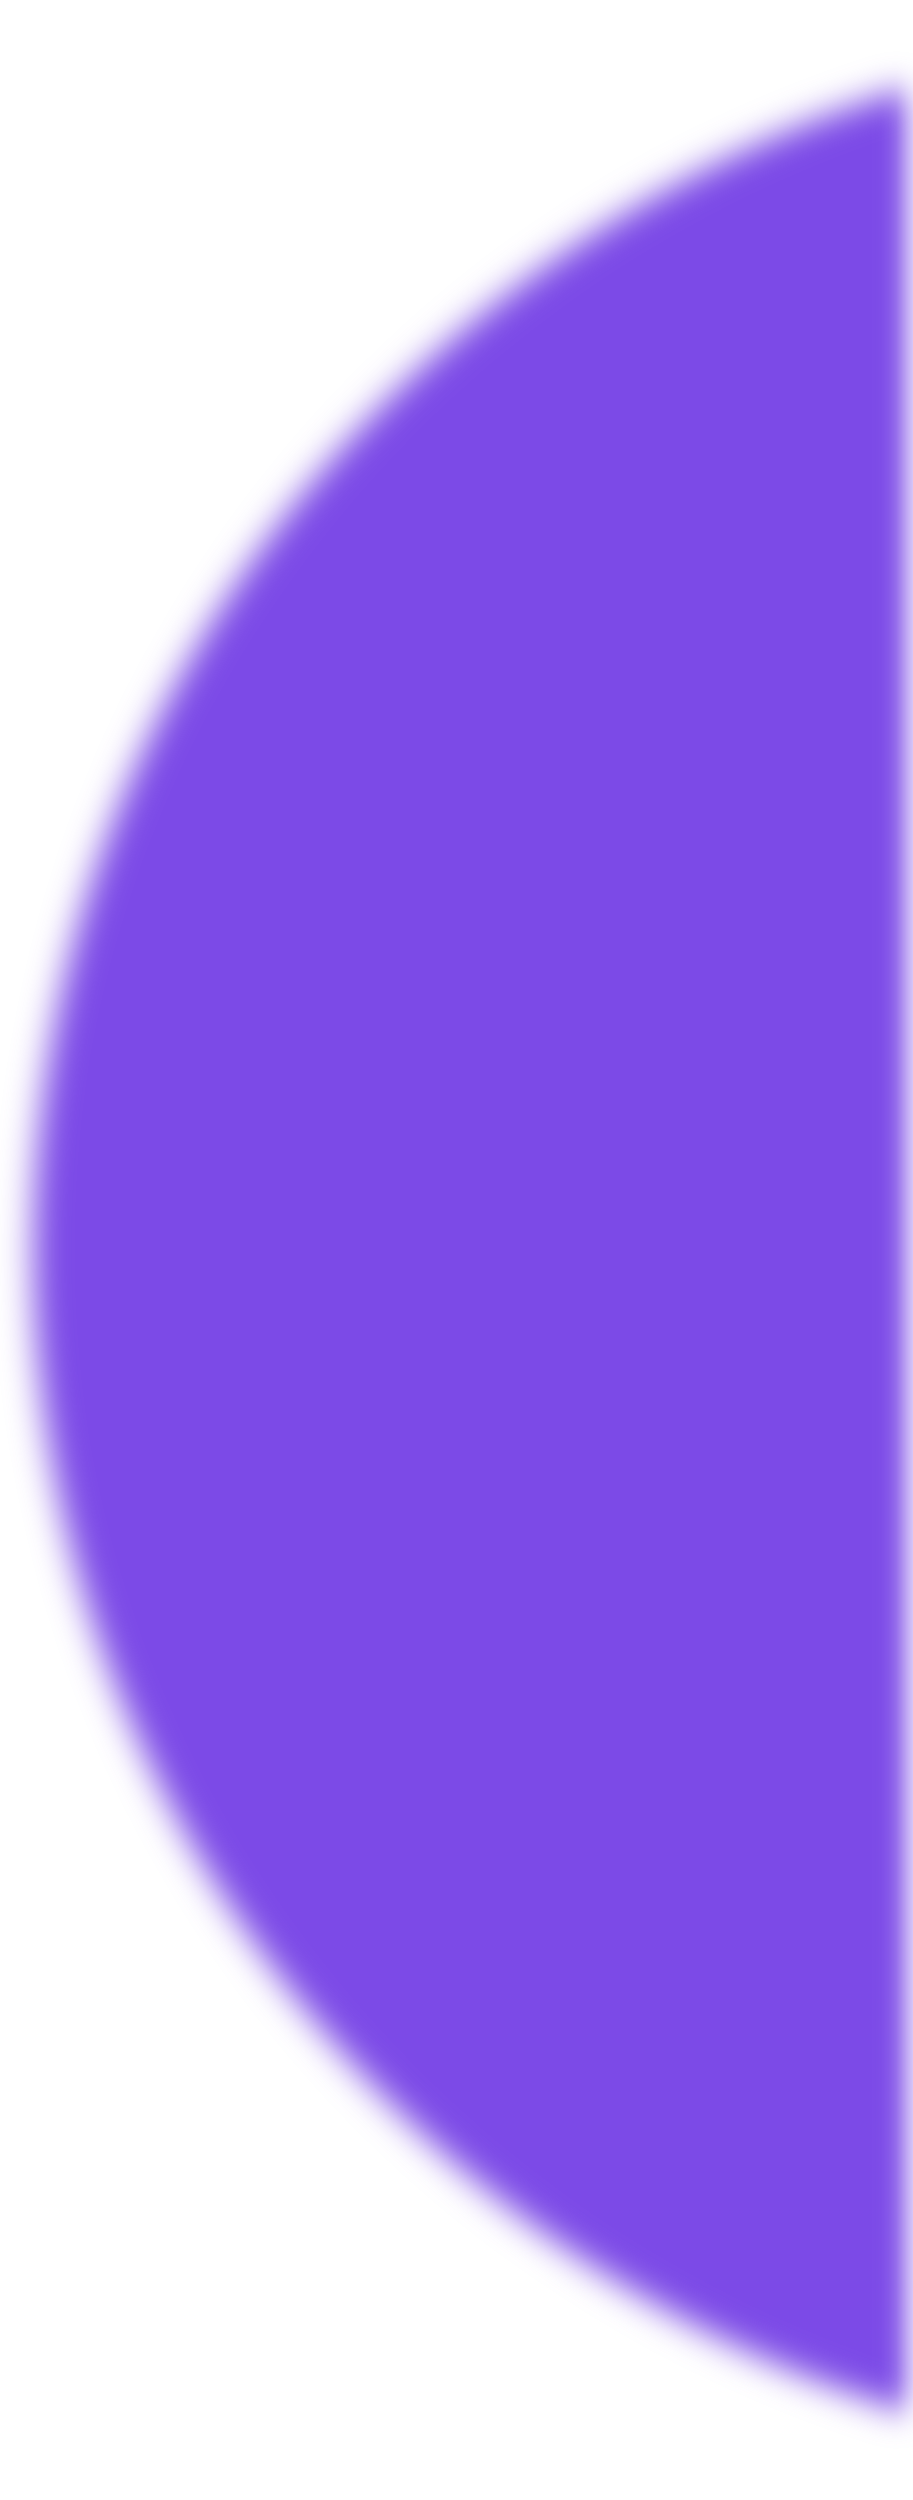
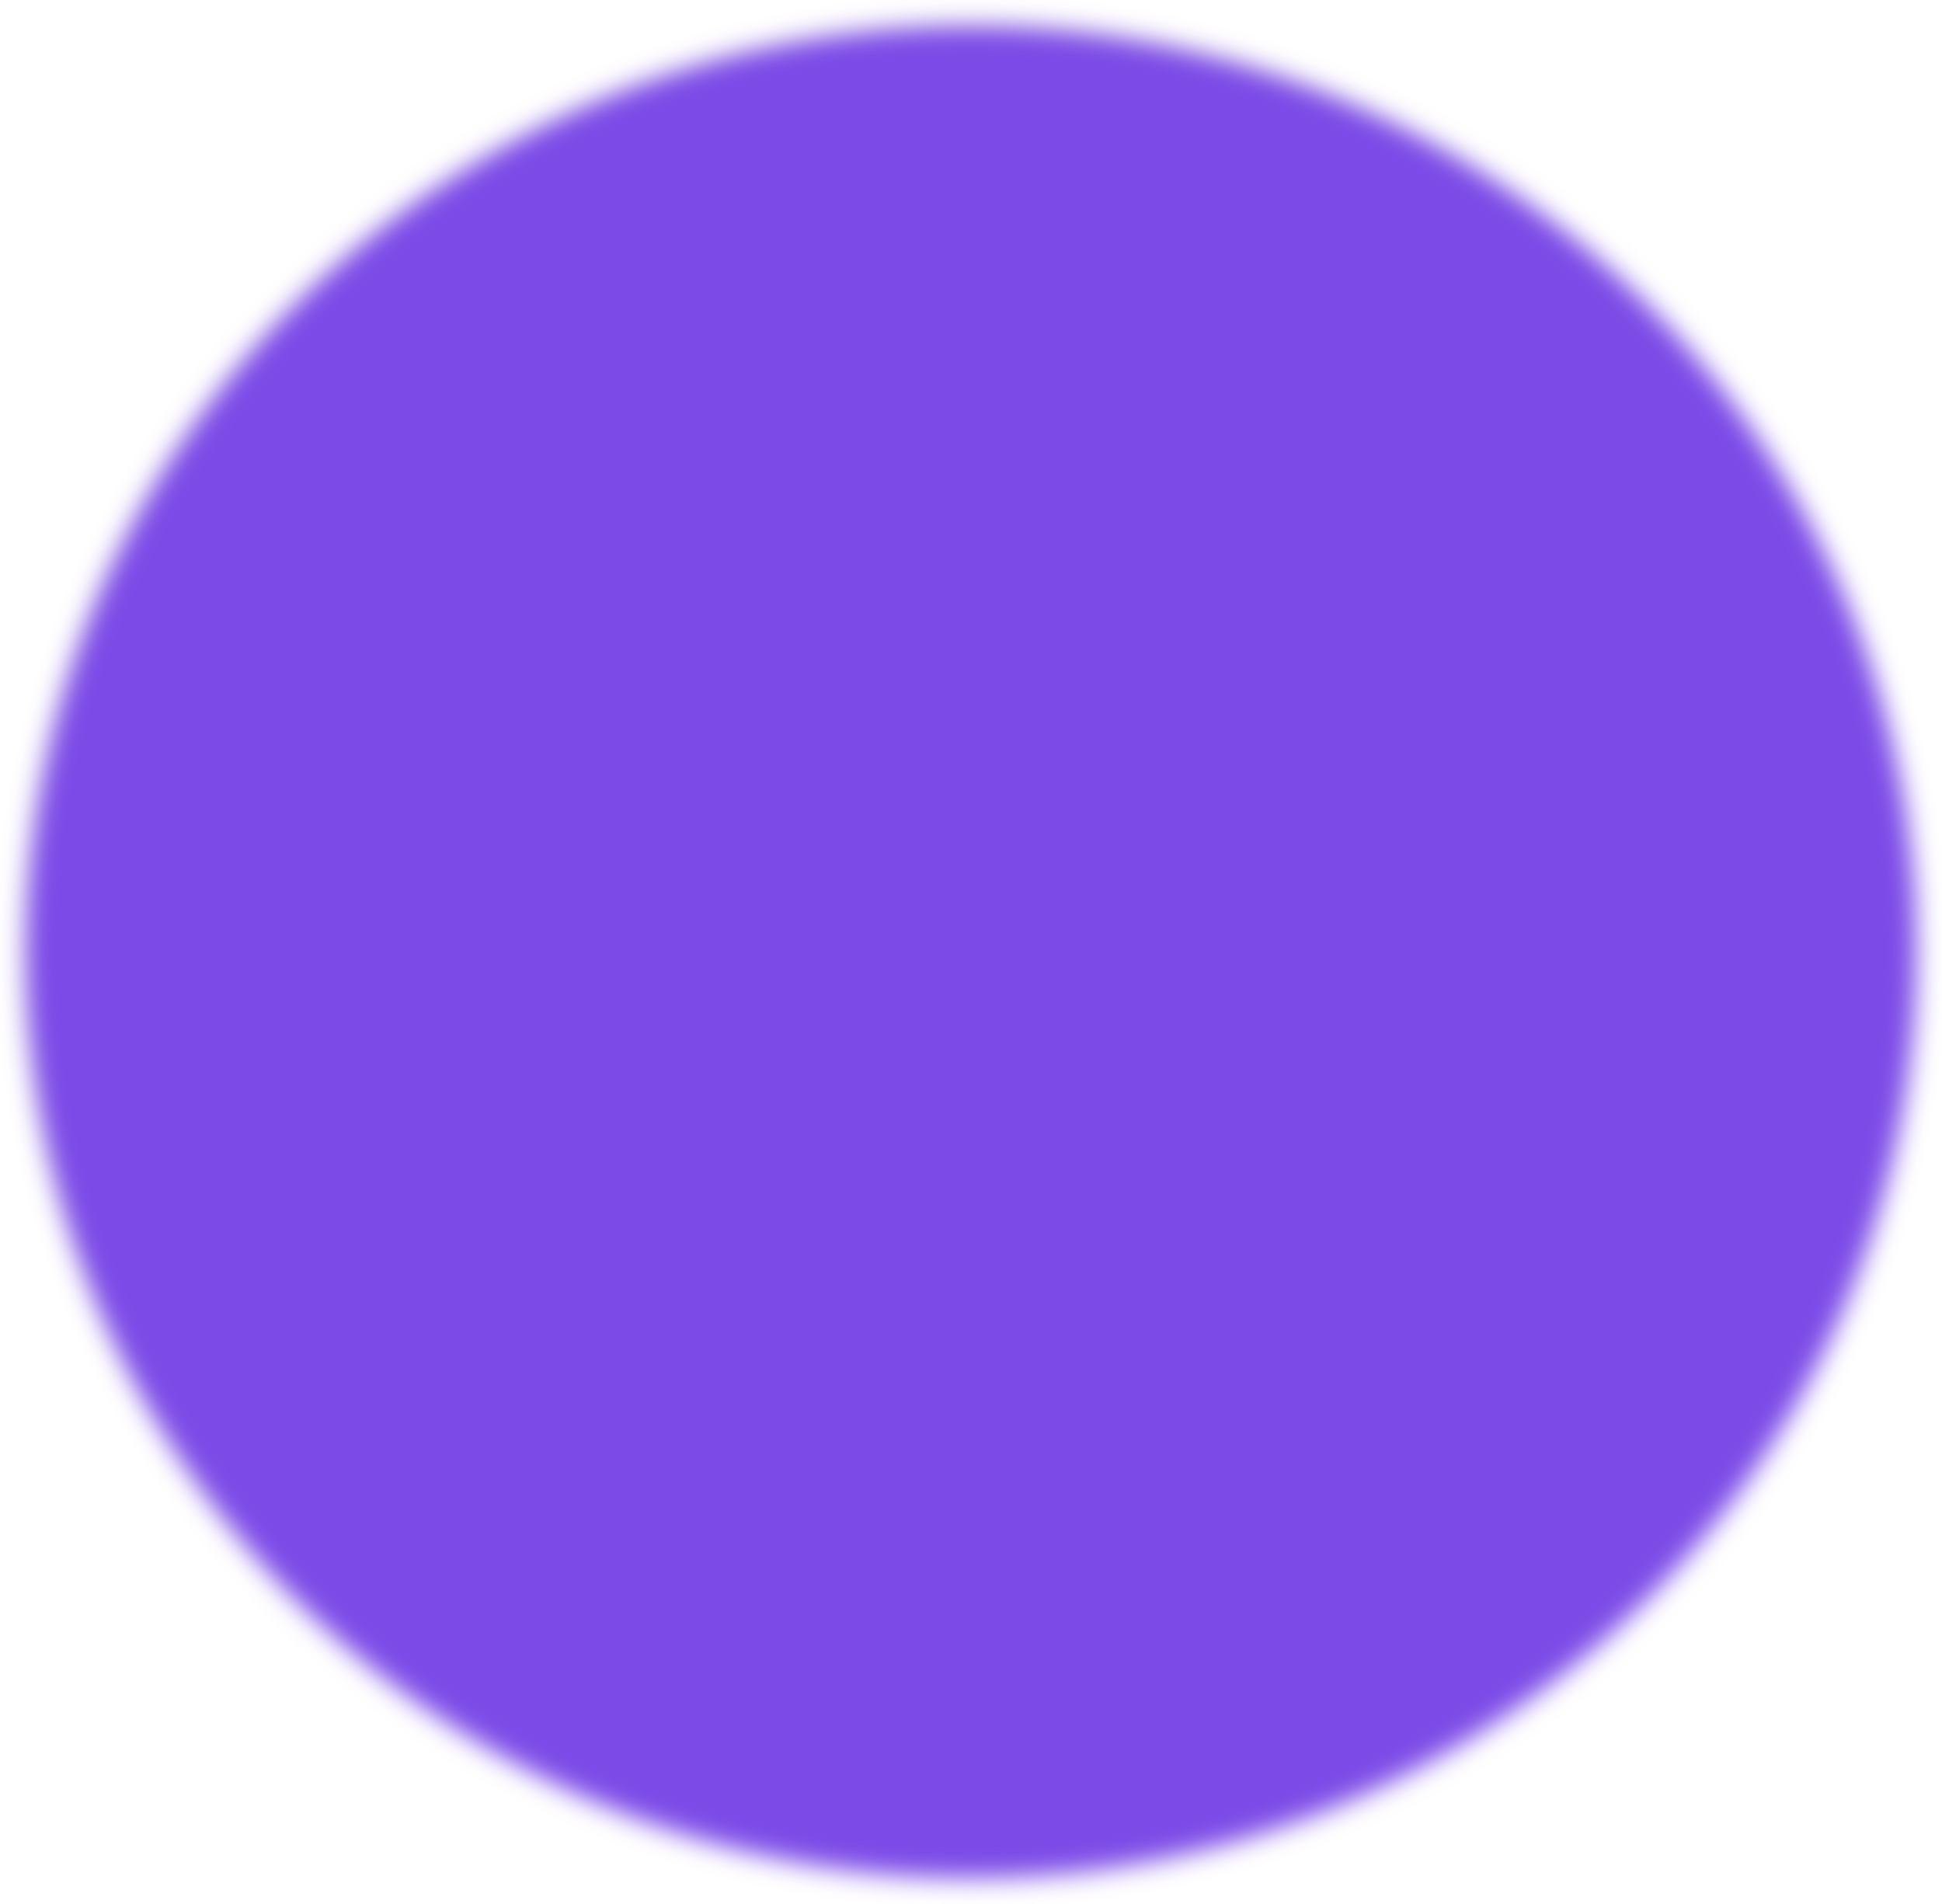
- <svg xmlns="http://www.w3.org/2000/svg" width="108" height="296" viewBox="0 0 108 296" fill="none">
+ <svg xmlns="http://www.w3.org/2000/svg" width="302" height="296" viewBox="0 0 302 296" fill="none">
  <g filter="url(#filter0_f)">
    <ellipse cx="151" cy="148" rx="147" ry="144" fill="#6B32E4" fill-opacity="0.88" />
    <path d="M297.5 148C297.5 227.243 231.919 291.5 151 291.5C70.081 291.5 4.5 227.243 4.5 148C4.5 68.757 70.081 4.5 151 4.5C231.919 4.5 297.5 68.757 297.5 148Z" stroke="black" stroke-opacity="0.02" />
  </g>
  <defs>
    <filter id="filter0_f" x="0" y="0" width="302" height="296" filterUnits="userSpaceOnUse" color-interpolation-filters="sRGB">
      <feFlood flood-opacity="0" result="BackgroundImageFix" />
      <feBlend mode="normal" in="SourceGraphic" in2="BackgroundImageFix" result="shape" />
      <feGaussianBlur stdDeviation="2" result="effect1_foregroundBlur" />
    </filter>
  </defs>
</svg>
